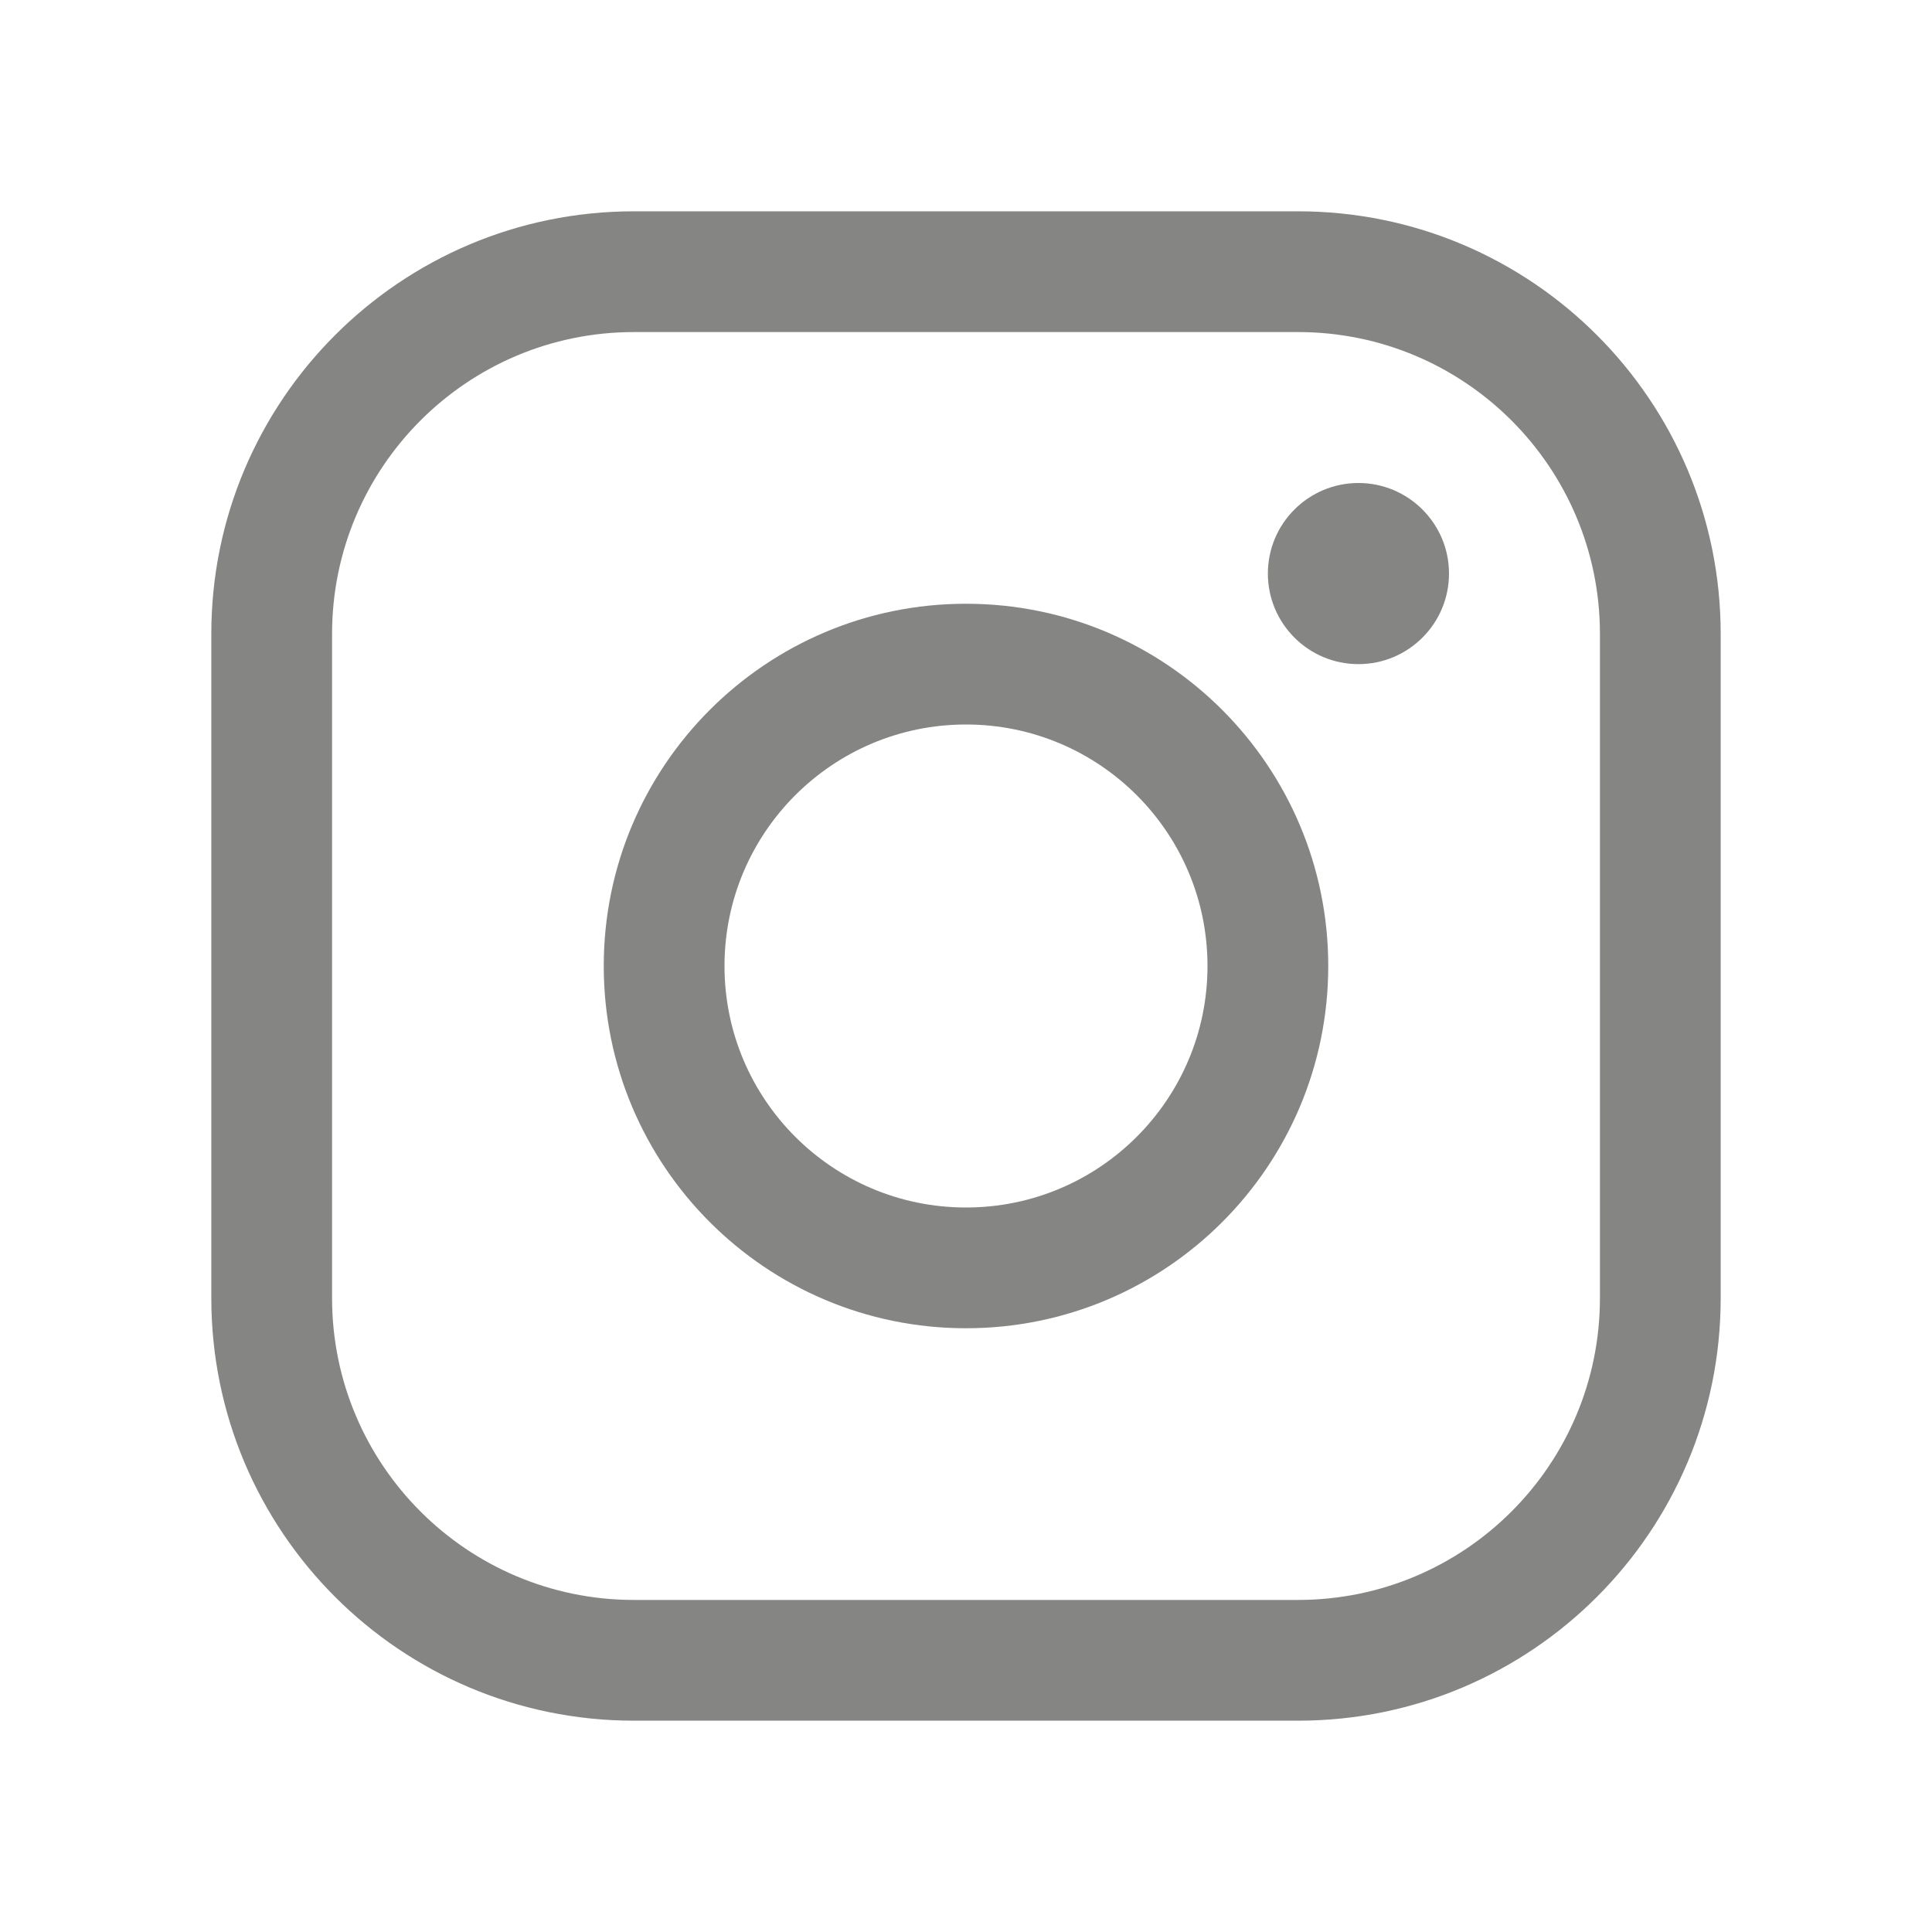
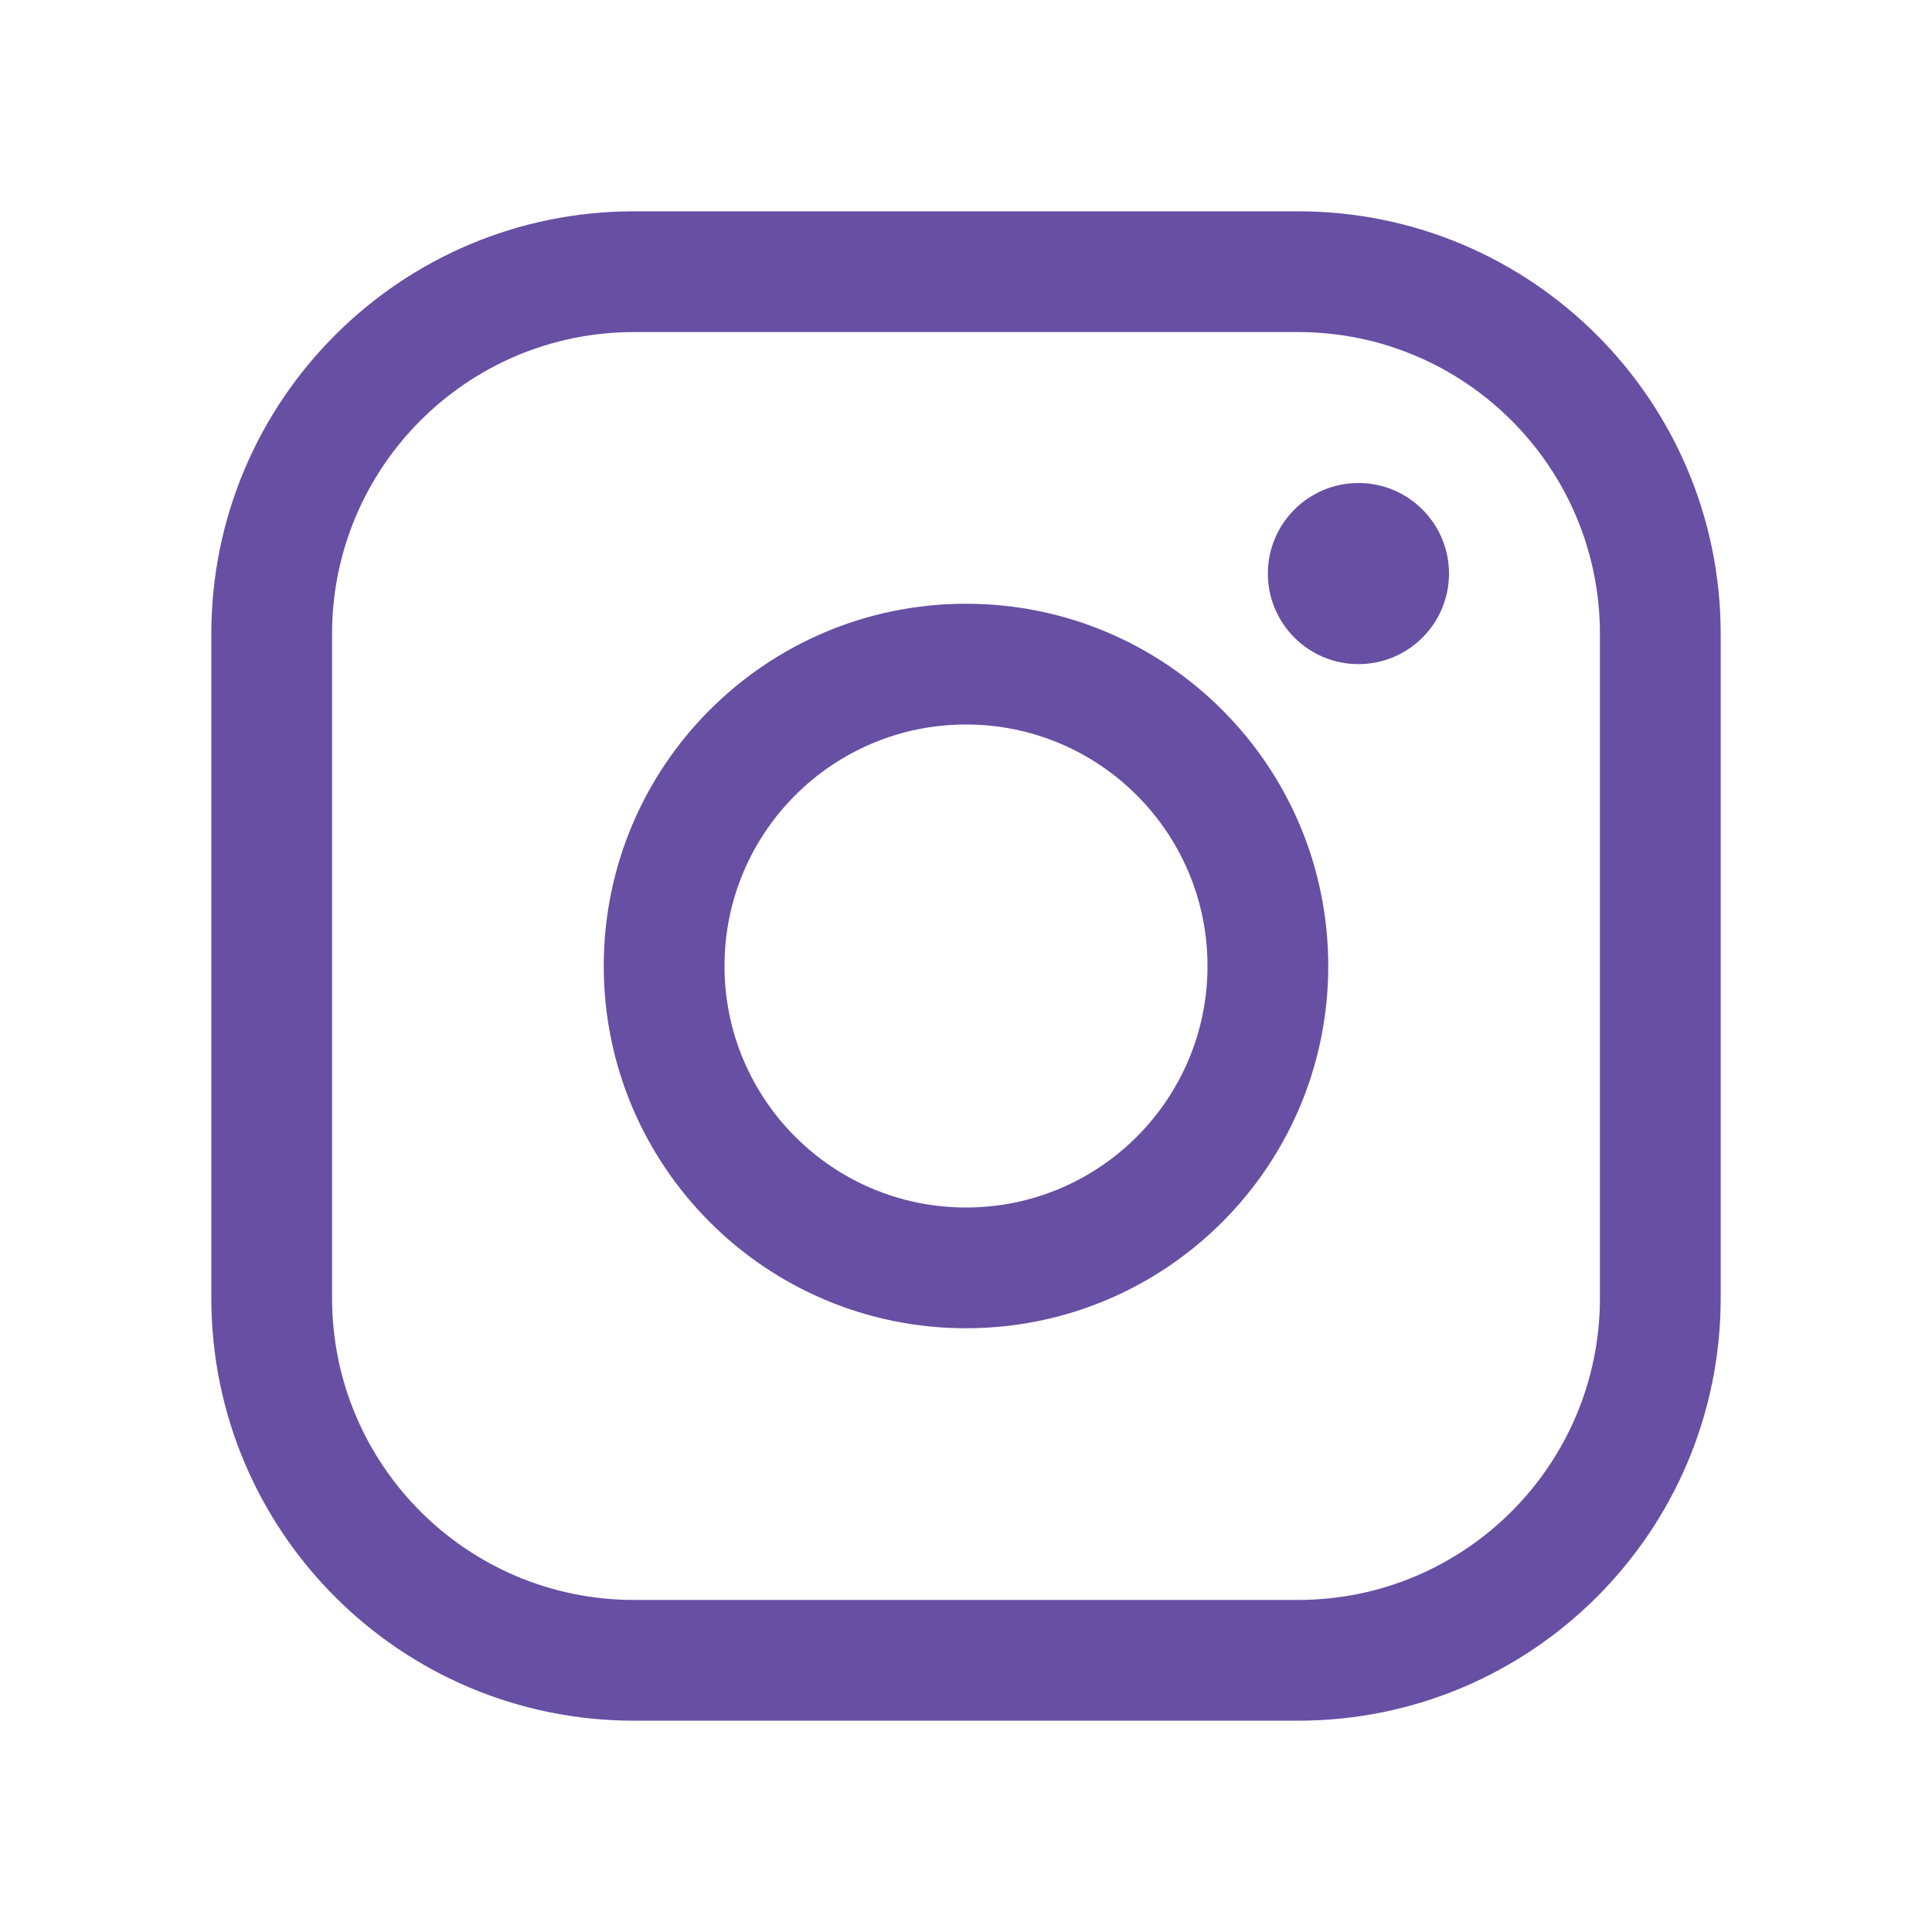
<svg xmlns="http://www.w3.org/2000/svg" width="32" height="32" viewBox="0 0 32 32" fill="none">
-   <path fill-rule="evenodd" clip-rule="evenodd" d="M16 12C13.791 12 12 13.791 12 16C12 18.209 13.791 20 16 20C18.209 20 20 18.209 20 16C20 13.791 18.209 12 16 12ZM10 16C10 12.686 12.686 10 16 10C19.314 10 22 12.686 22 16C22 19.314 19.314 22 16 22C12.686 22 10 19.314 10 16Z" fill="#858584" />
-   <path fill-rule="evenodd" clip-rule="evenodd" d="M10.5 5.5C7.739 5.5 5.5 7.739 5.5 10.5V21.5C5.5 24.261 7.739 26.5 10.5 26.5H21.5C24.261 26.5 26.5 24.261 26.5 21.5V10.5C26.5 7.739 24.261 5.5 21.5 5.5H10.5ZM3.5 10.5C3.5 6.634 6.634 3.5 10.5 3.5H21.5C25.366 3.5 28.5 6.634 28.5 10.5V21.5C28.5 25.366 25.366 28.5 21.5 28.5H10.5C6.634 28.5 3.5 25.366 3.5 21.5V10.5Z" fill="#858584" />
-   <path d="M22.5 11C23.328 11 24 10.328 24 9.5C24 8.672 23.328 8 22.5 8C21.672 8 21 8.672 21 9.5C21 10.328 21.672 11 22.5 11Z" fill="#858584" />
+   <path fill-rule="evenodd" clip-rule="evenodd" d="M16 12C13.791 12 12 13.791 12 16C12 18.209 13.791 20 16 20C18.209 20 20 18.209 20 16C20 13.791 18.209 12 16 12ZM10 16C10 12.686 12.686 10 16 10C19.314 10 22 12.686 22 16C22 19.314 19.314 22 16 22C12.686 22 10 19.314 10 16Z" fill="#674FA3" />
+   <path fill-rule="evenodd" clip-rule="evenodd" d="M10.5 5.5C7.739 5.5 5.5 7.739 5.5 10.5V21.5C5.5 24.261 7.739 26.5 10.5 26.5H21.5C24.261 26.5 26.5 24.261 26.5 21.5V10.5C26.5 7.739 24.261 5.5 21.5 5.5H10.5ZM3.5 10.5C3.5 6.634 6.634 3.5 10.5 3.5H21.5C25.366 3.5 28.5 6.634 28.5 10.5V21.5C28.5 25.366 25.366 28.5 21.5 28.5H10.5C6.634 28.5 3.5 25.366 3.5 21.5V10.5Z" fill="#674FA3" />
+   <path d="M22.5 11C23.328 11 24 10.328 24 9.5C24 8.672 23.328 8 22.5 8C21.672 8 21 8.672 21 9.5C21 10.328 21.672 11 22.5 11Z" fill="#674FA3" />
</svg>
